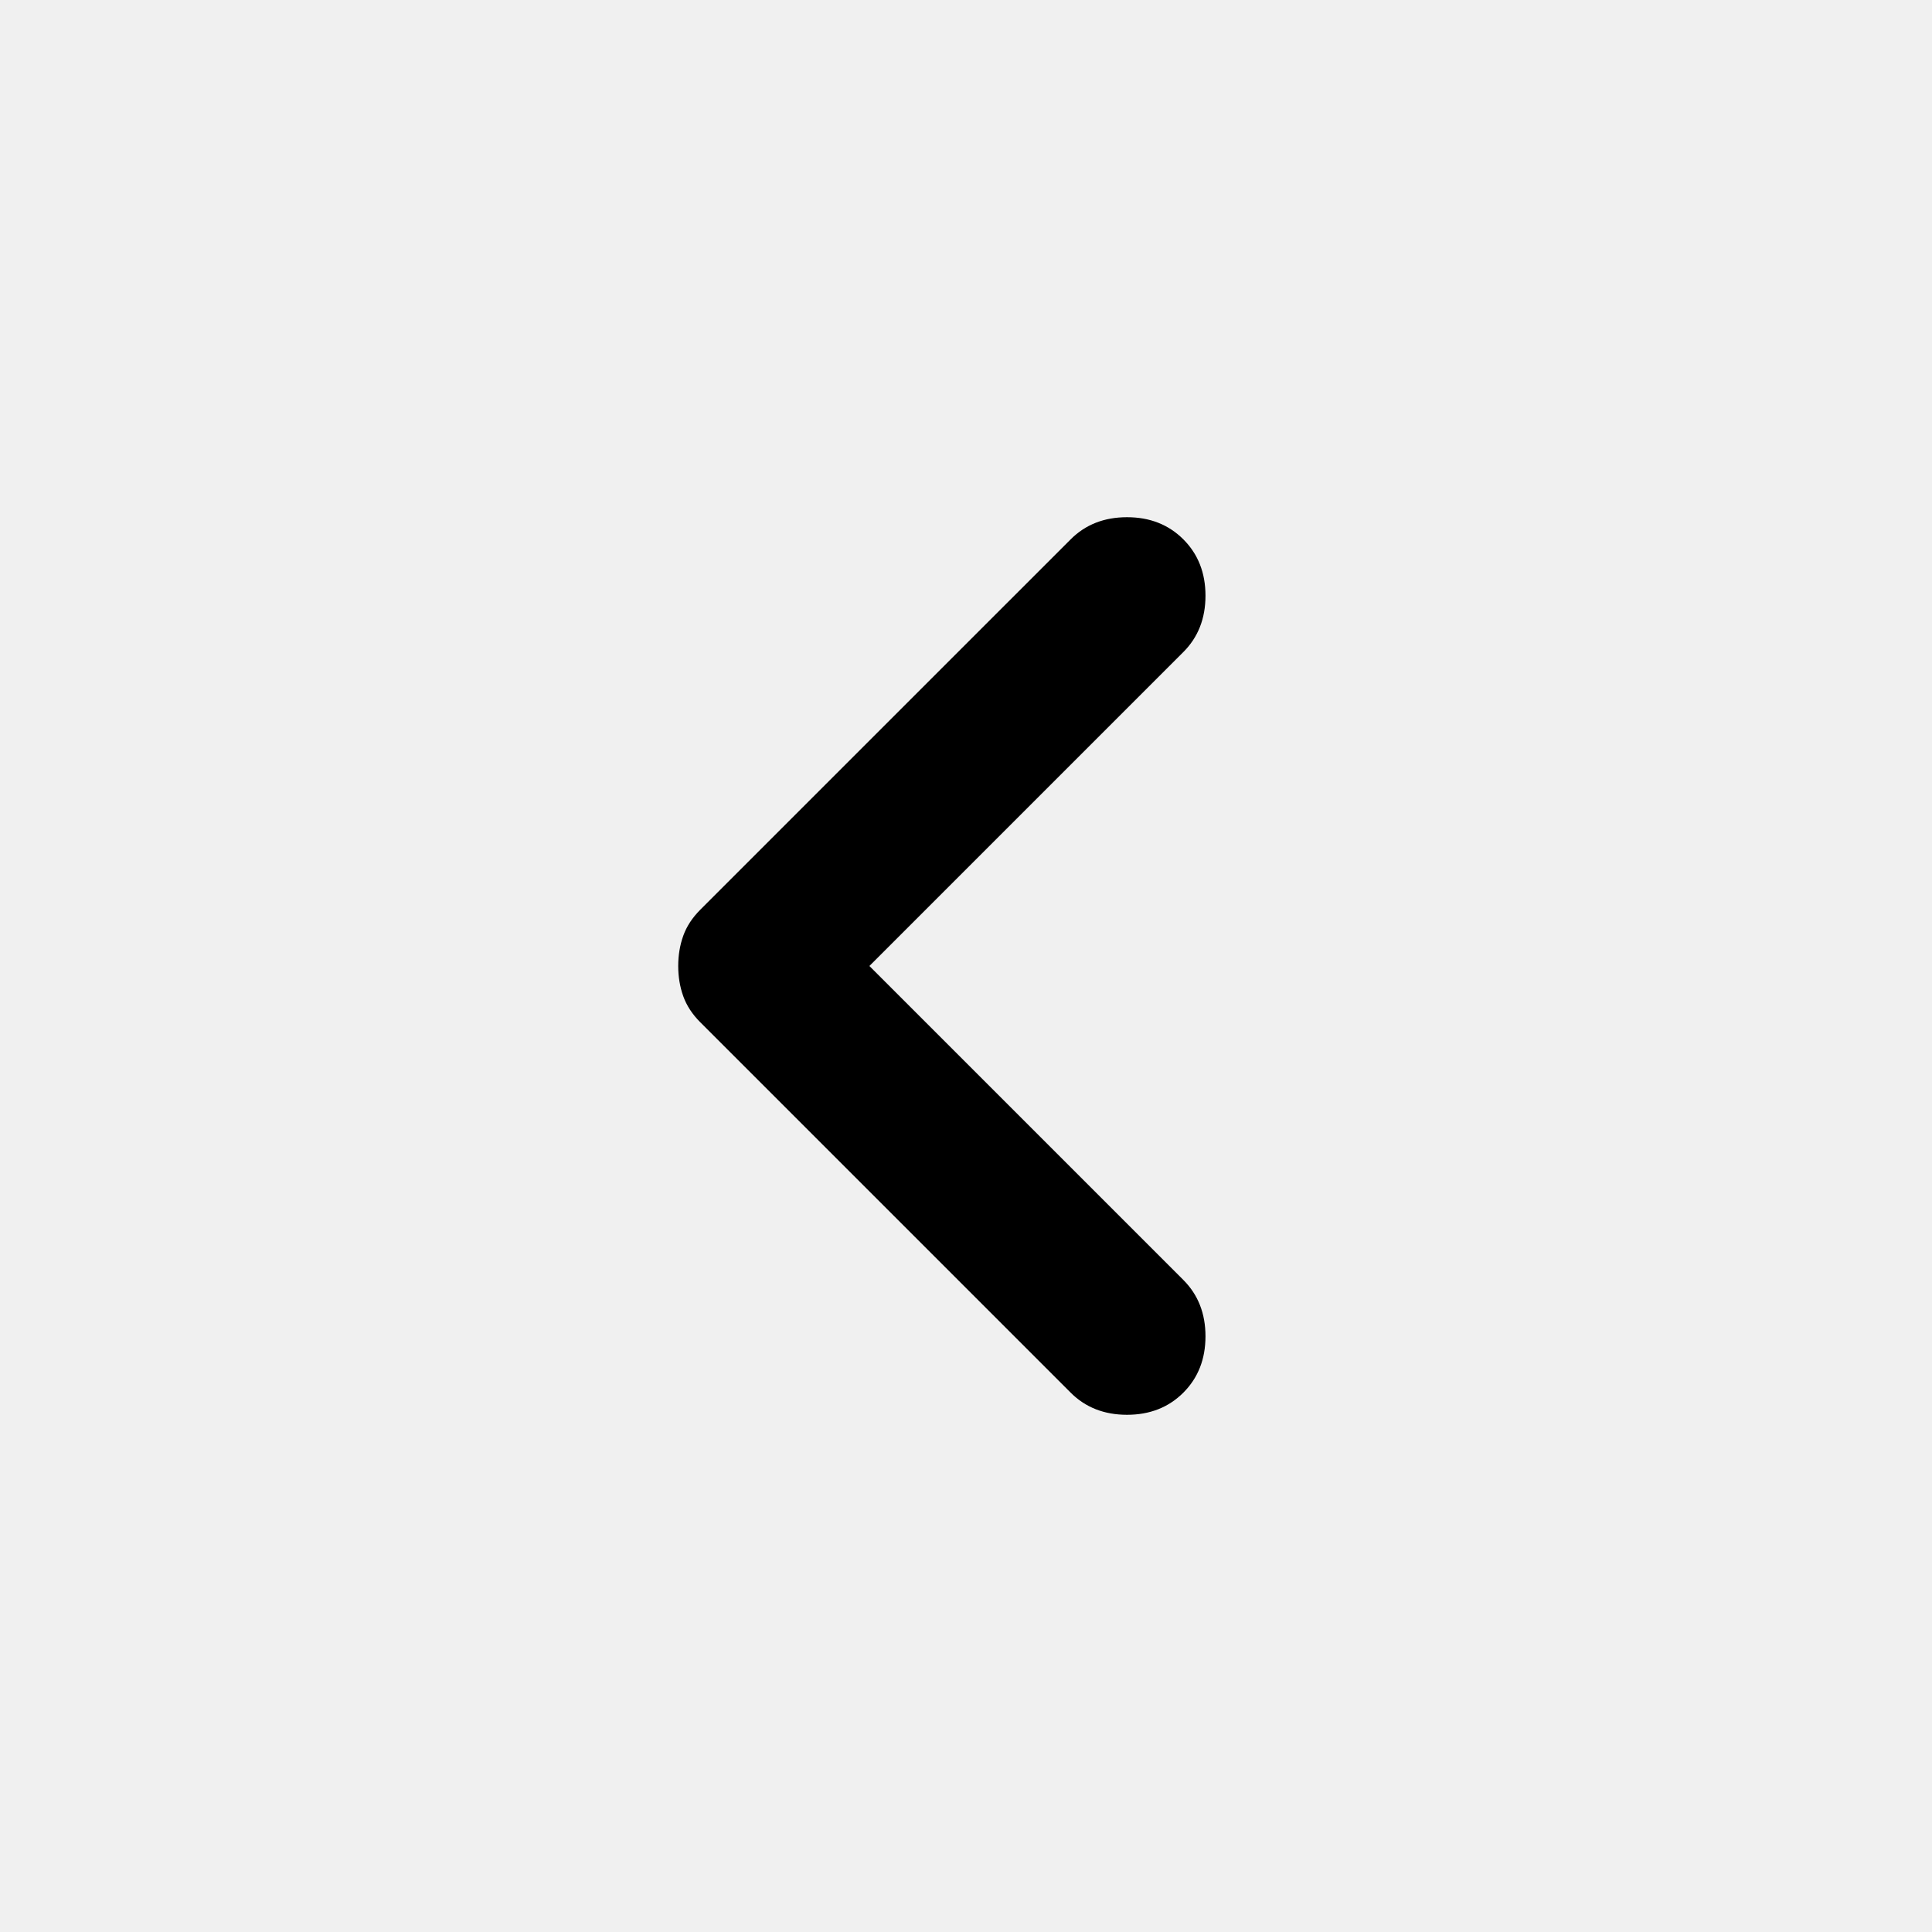
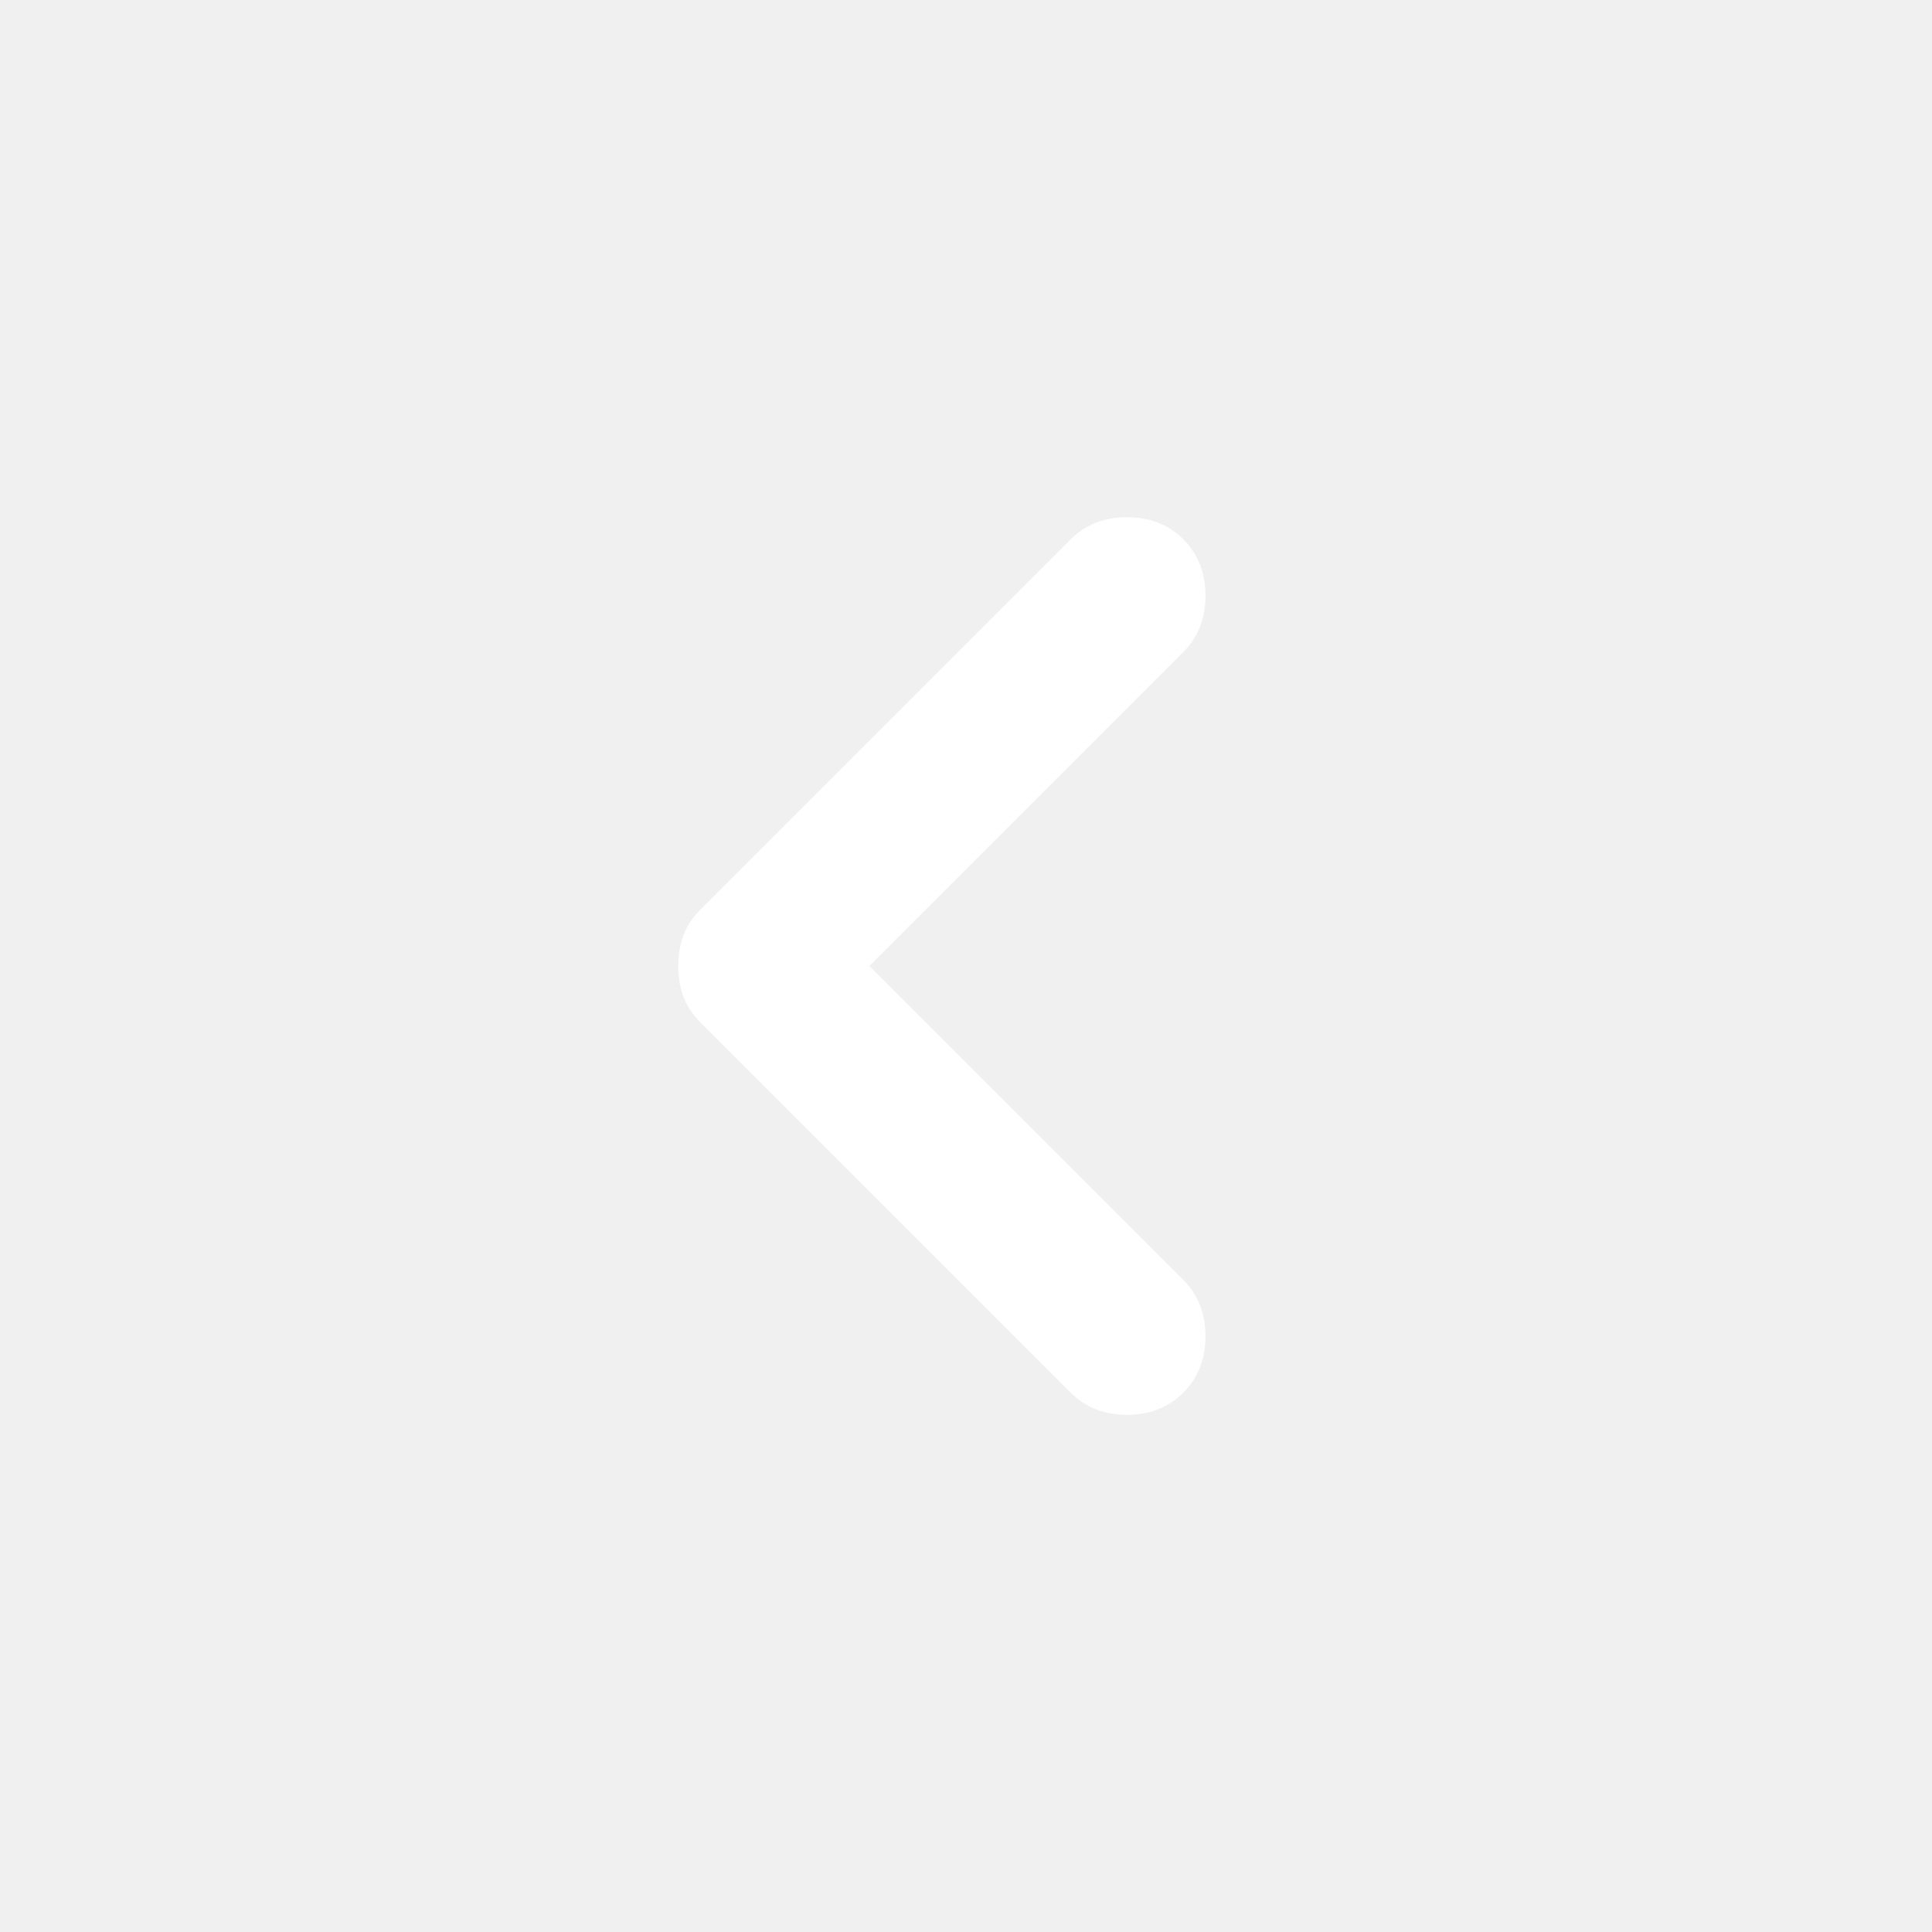
- <svg xmlns="http://www.w3.org/2000/svg" height="24px" viewBox="0 -960 960 960" width="24px" fill="#000000">
+ <svg xmlns="http://www.w3.org/2000/svg" height="24px" viewBox="0 -960 960 960" width="24px" fill="#FFFFFF">
  <path d="m432-480 156 156q11 11 11 28t-11 28q-11 11-28 11t-28-11L348-452q-6-6-8.5-13t-2.5-15q0-8 2.5-15t8.5-13l184-184q11-11 28-11t28 11q11 11 11 28t-11 28L432-480Z" />
</svg>
